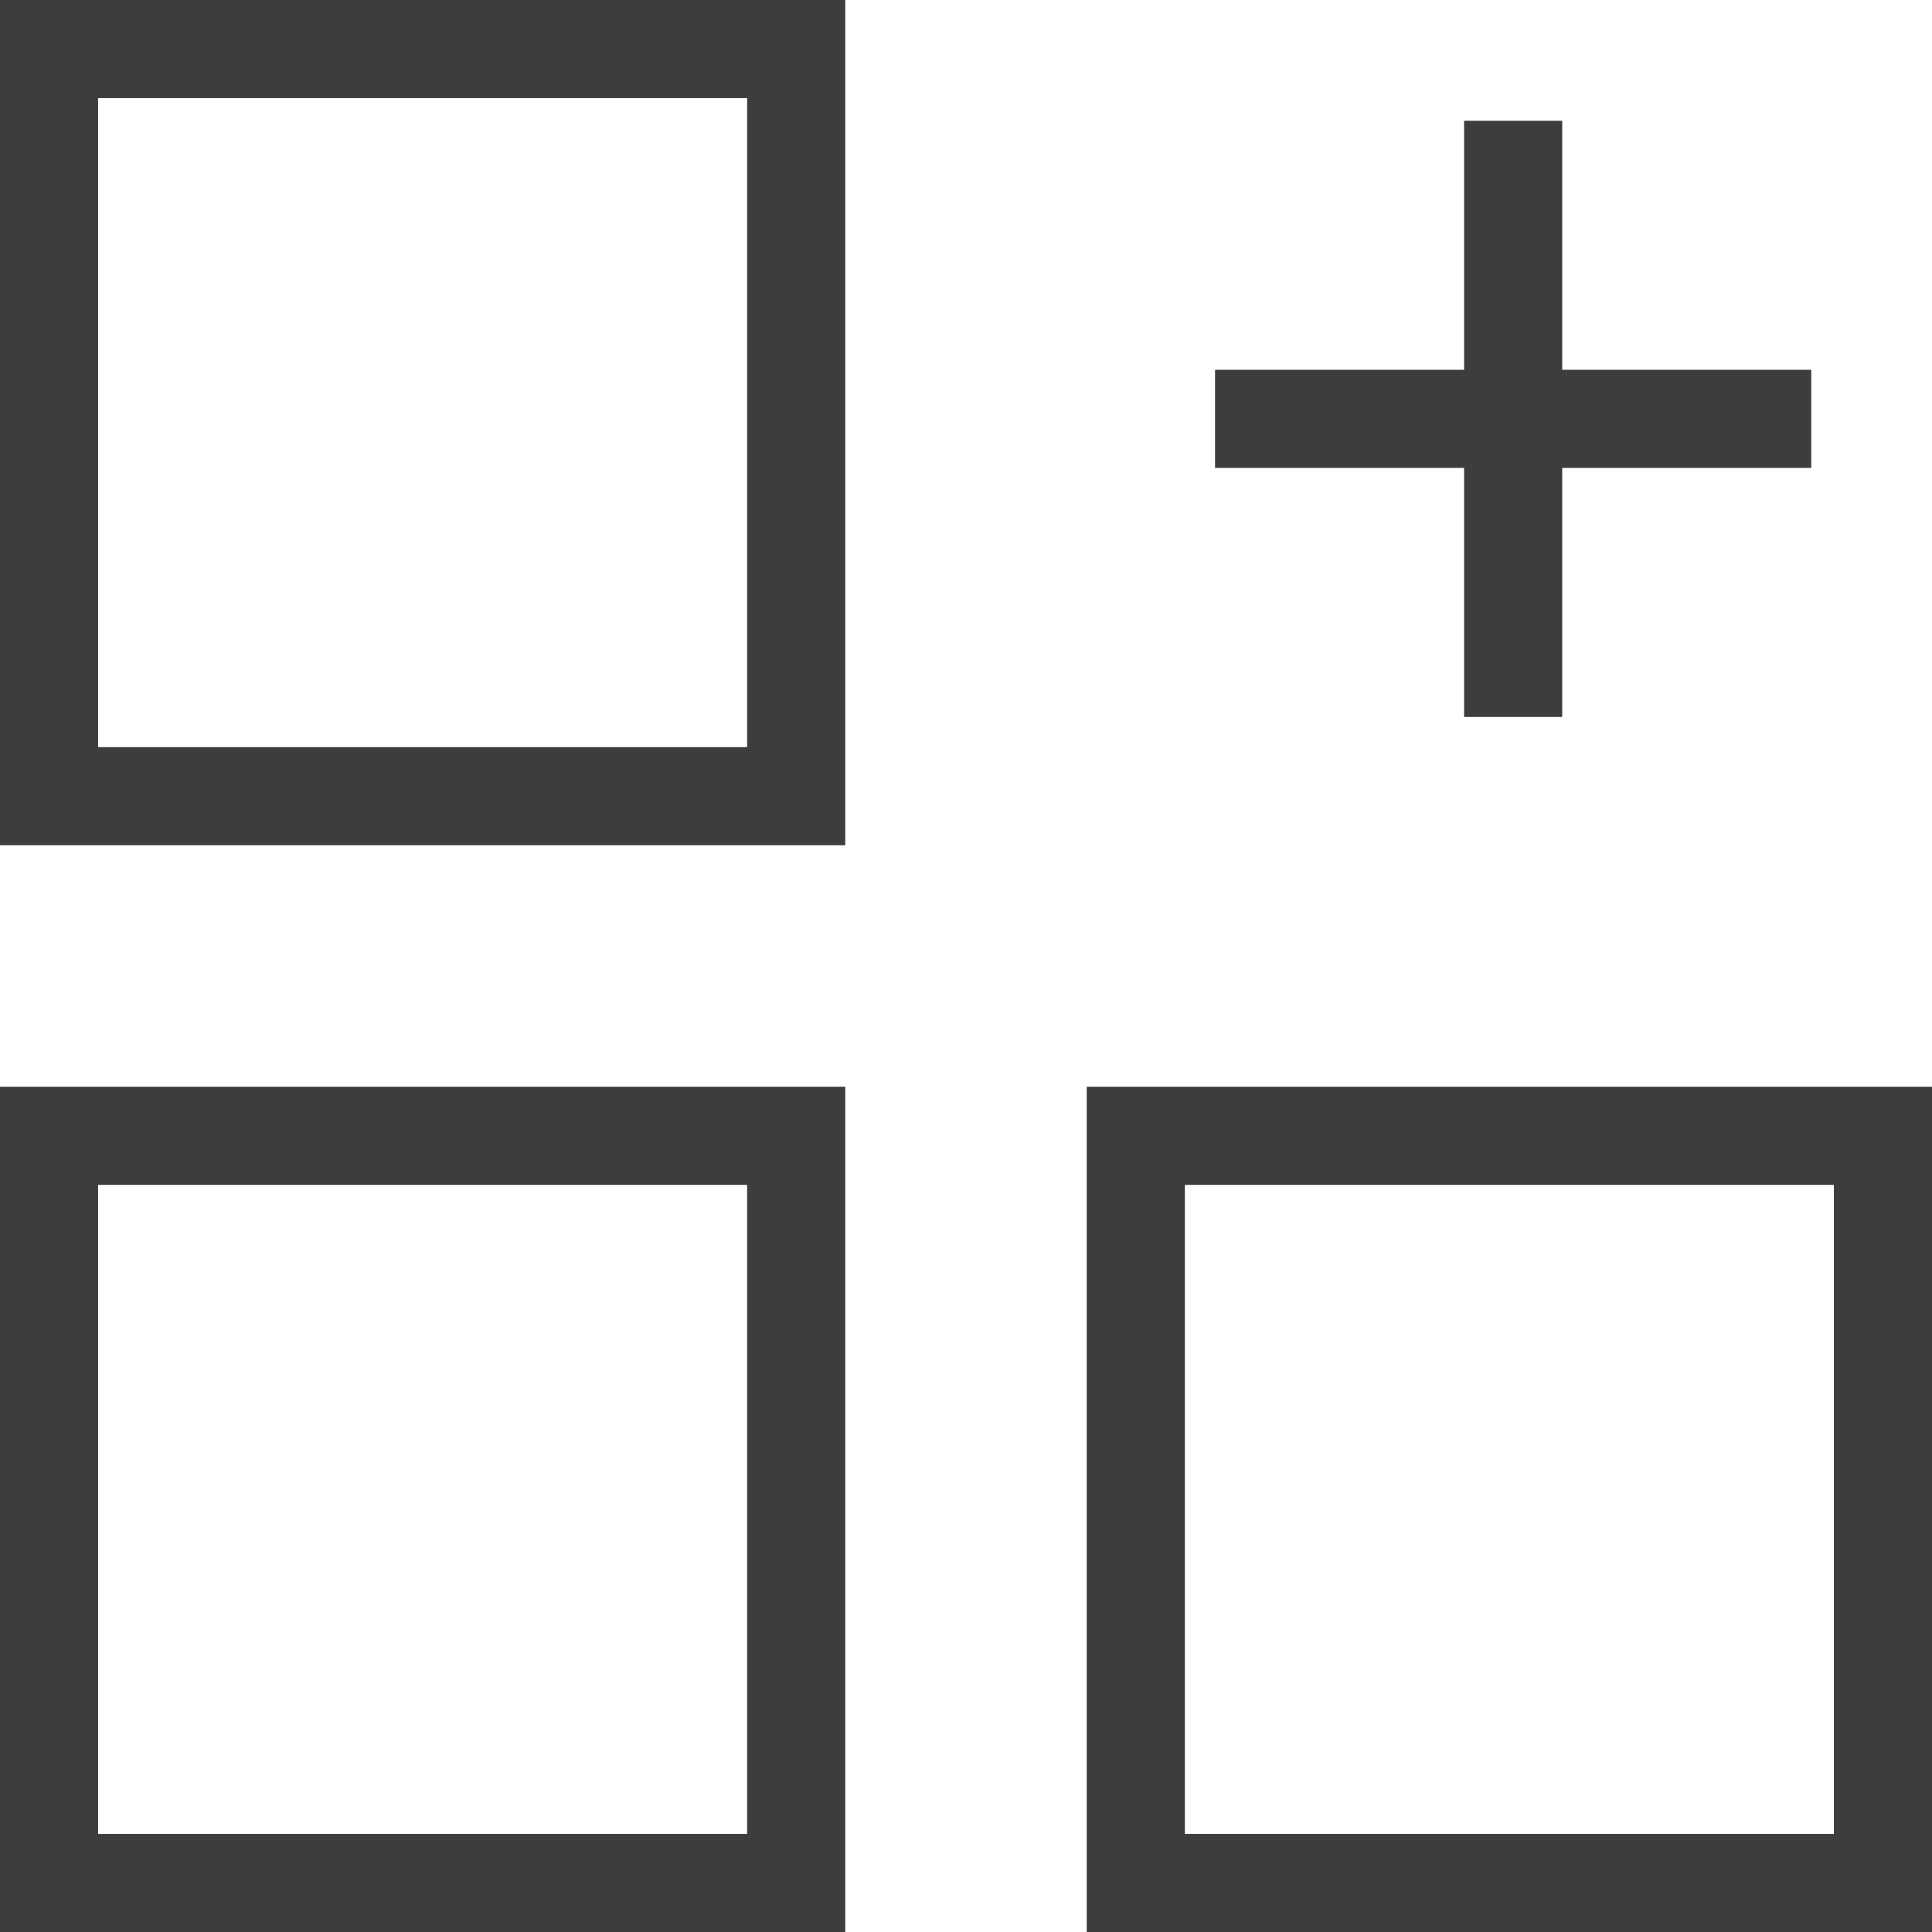
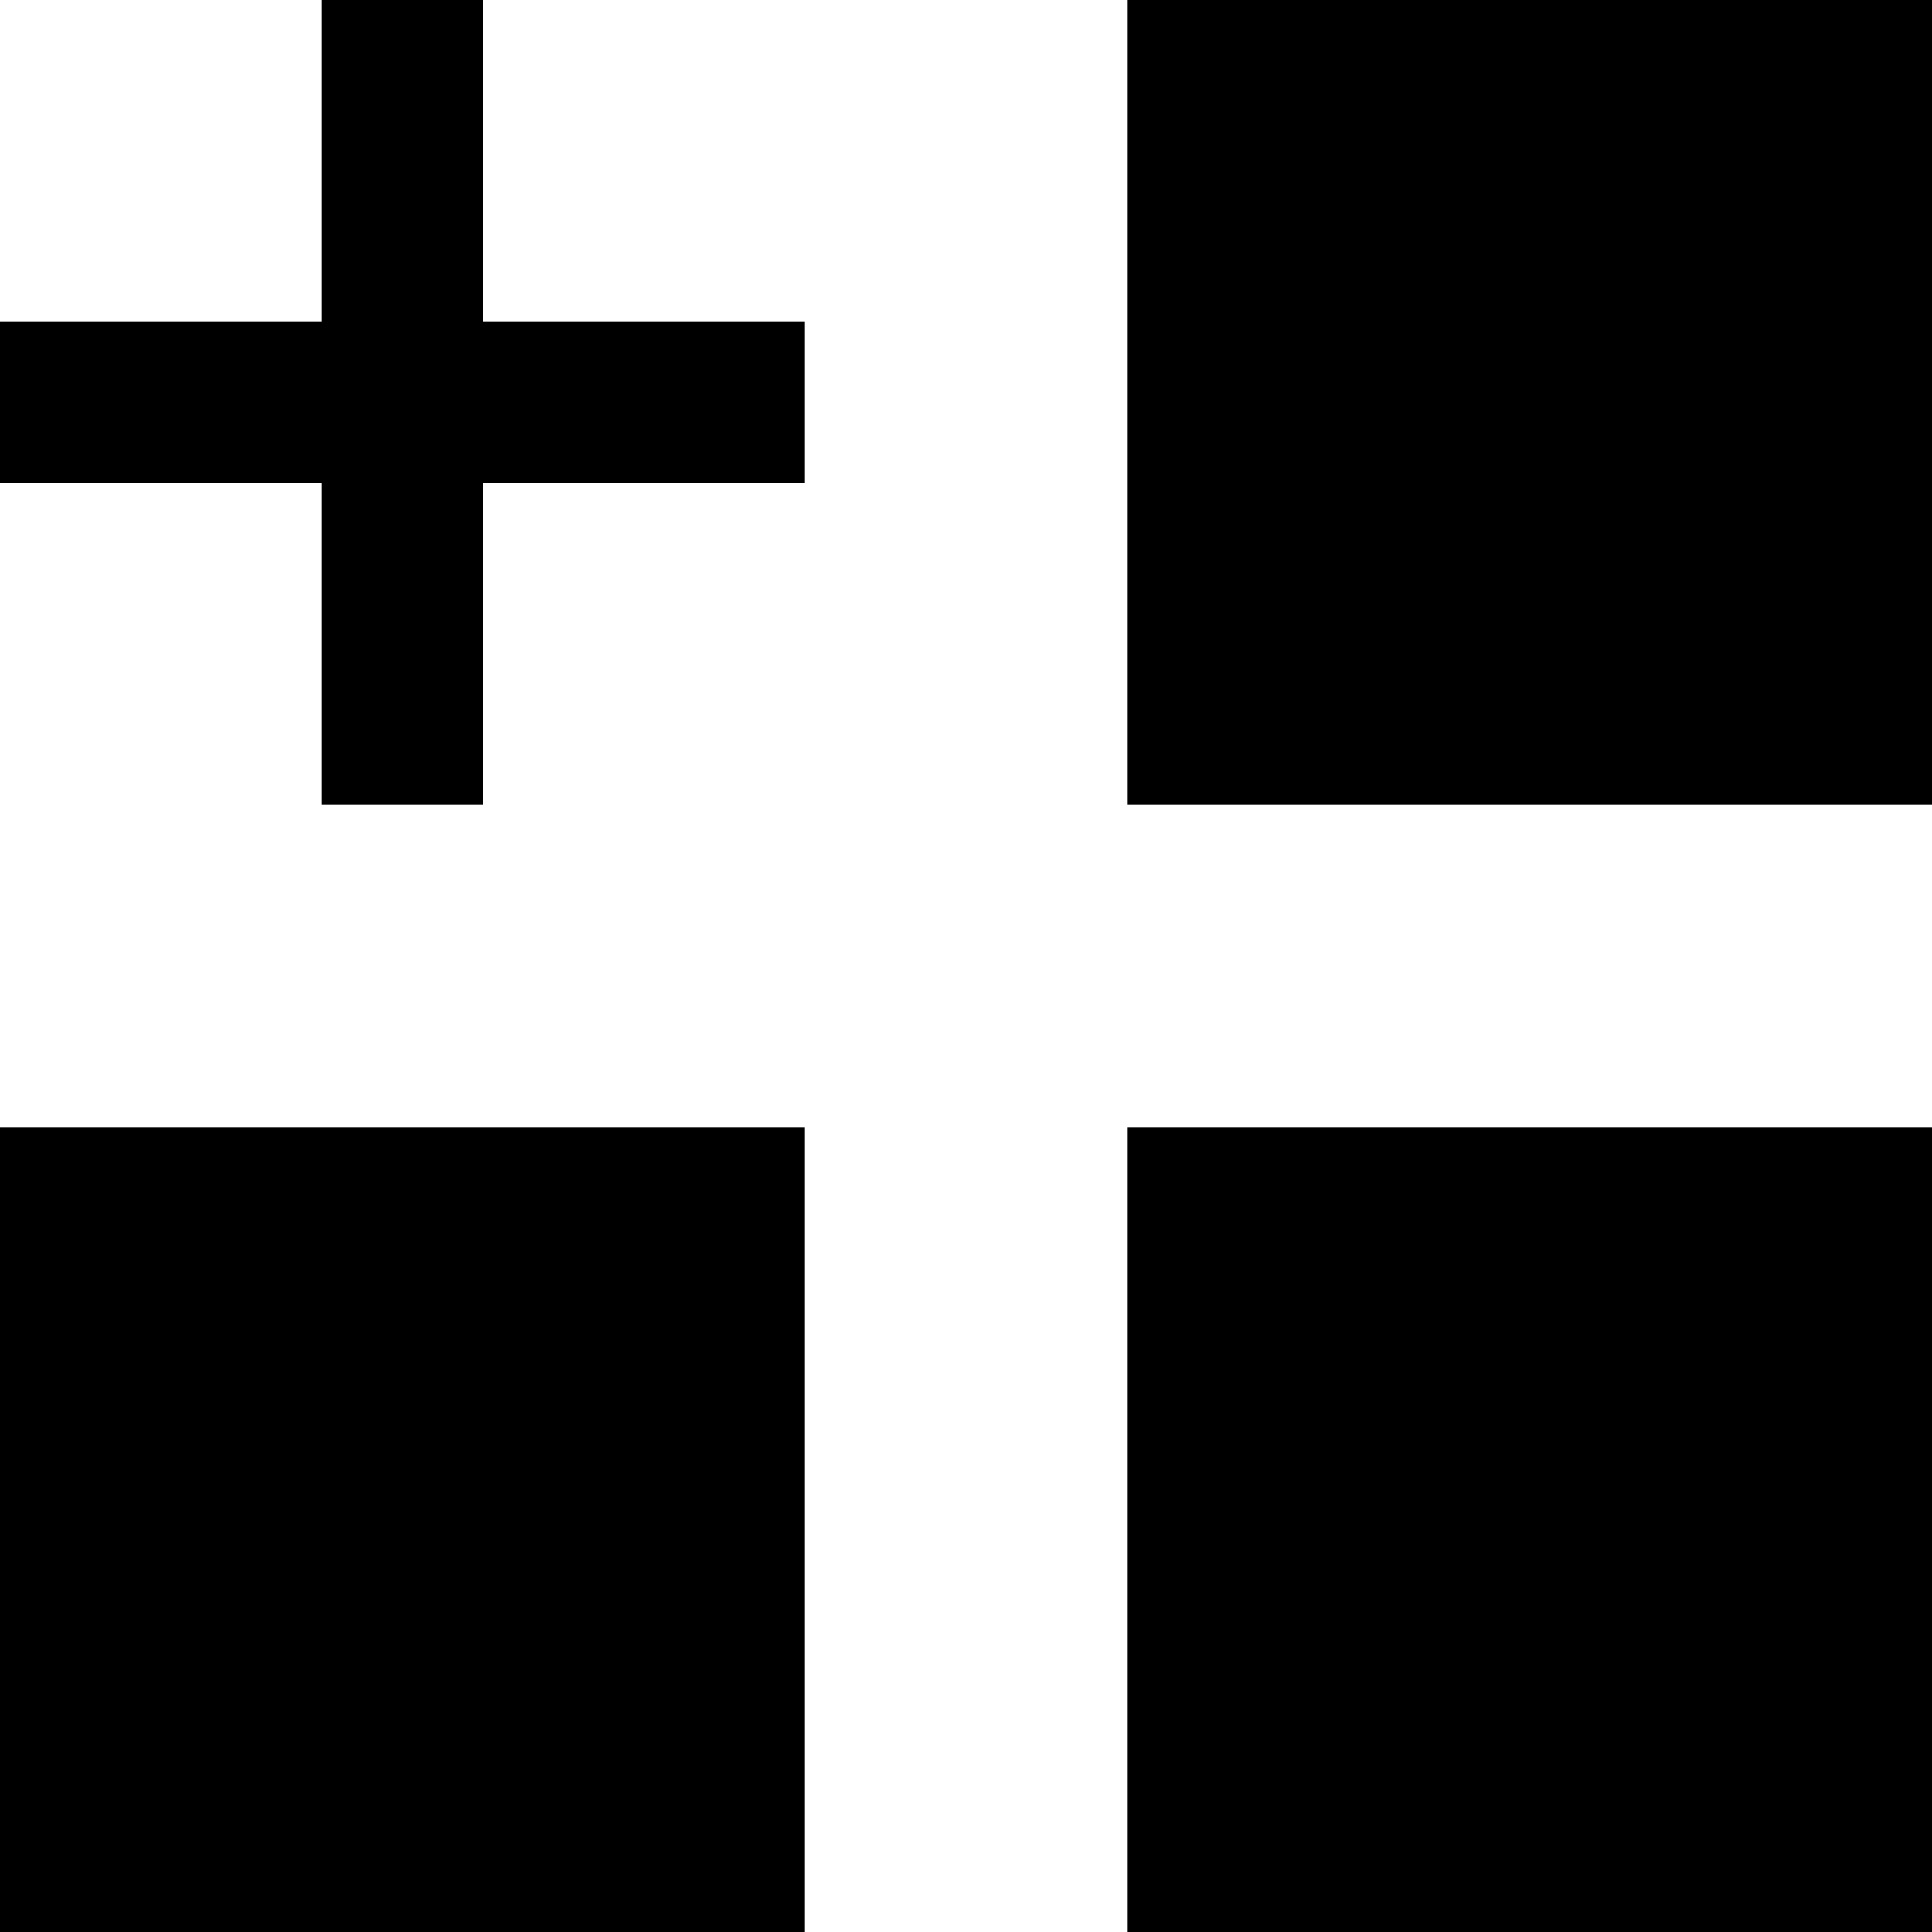
- <svg xmlns="http://www.w3.org/2000/svg" width="32" height="32" viewBox="0 0 32 32" fill="none">
-   <path fill-rule="evenodd" clip-rule="evenodd" d="M12.375 1.625H1.625V12.375H12.375V1.625ZM0 0V14H14V0H0ZM12.375 19.625H1.625V30.375H12.375V19.625ZM0 18V32H14V18H0ZM19.625 19.625H30.375V30.375H19.625V19.625ZM18 32V18H32V32H18ZM24.25 2H25.875V6.125H30V7.75H25.875V11.875H24.25V7.75H20.125V6.125H24.25V2Z" fill="#3D3D3D" />
+ <svg xmlns="http://www.w3.org/2000/svg" width="24" height="24" viewBox="0 0 24 24" fill="none">
+   <path fill-rule="evenodd" clip-rule="evenodd" d="M24 0H14V10H24V0ZM0 14H10V24H0V14ZM14 14H24V24H14V14ZM4 0H6V4L10 4V6H6V10H4V6H0V4L4 4V0Z" fill="currentColor" />
</svg>
